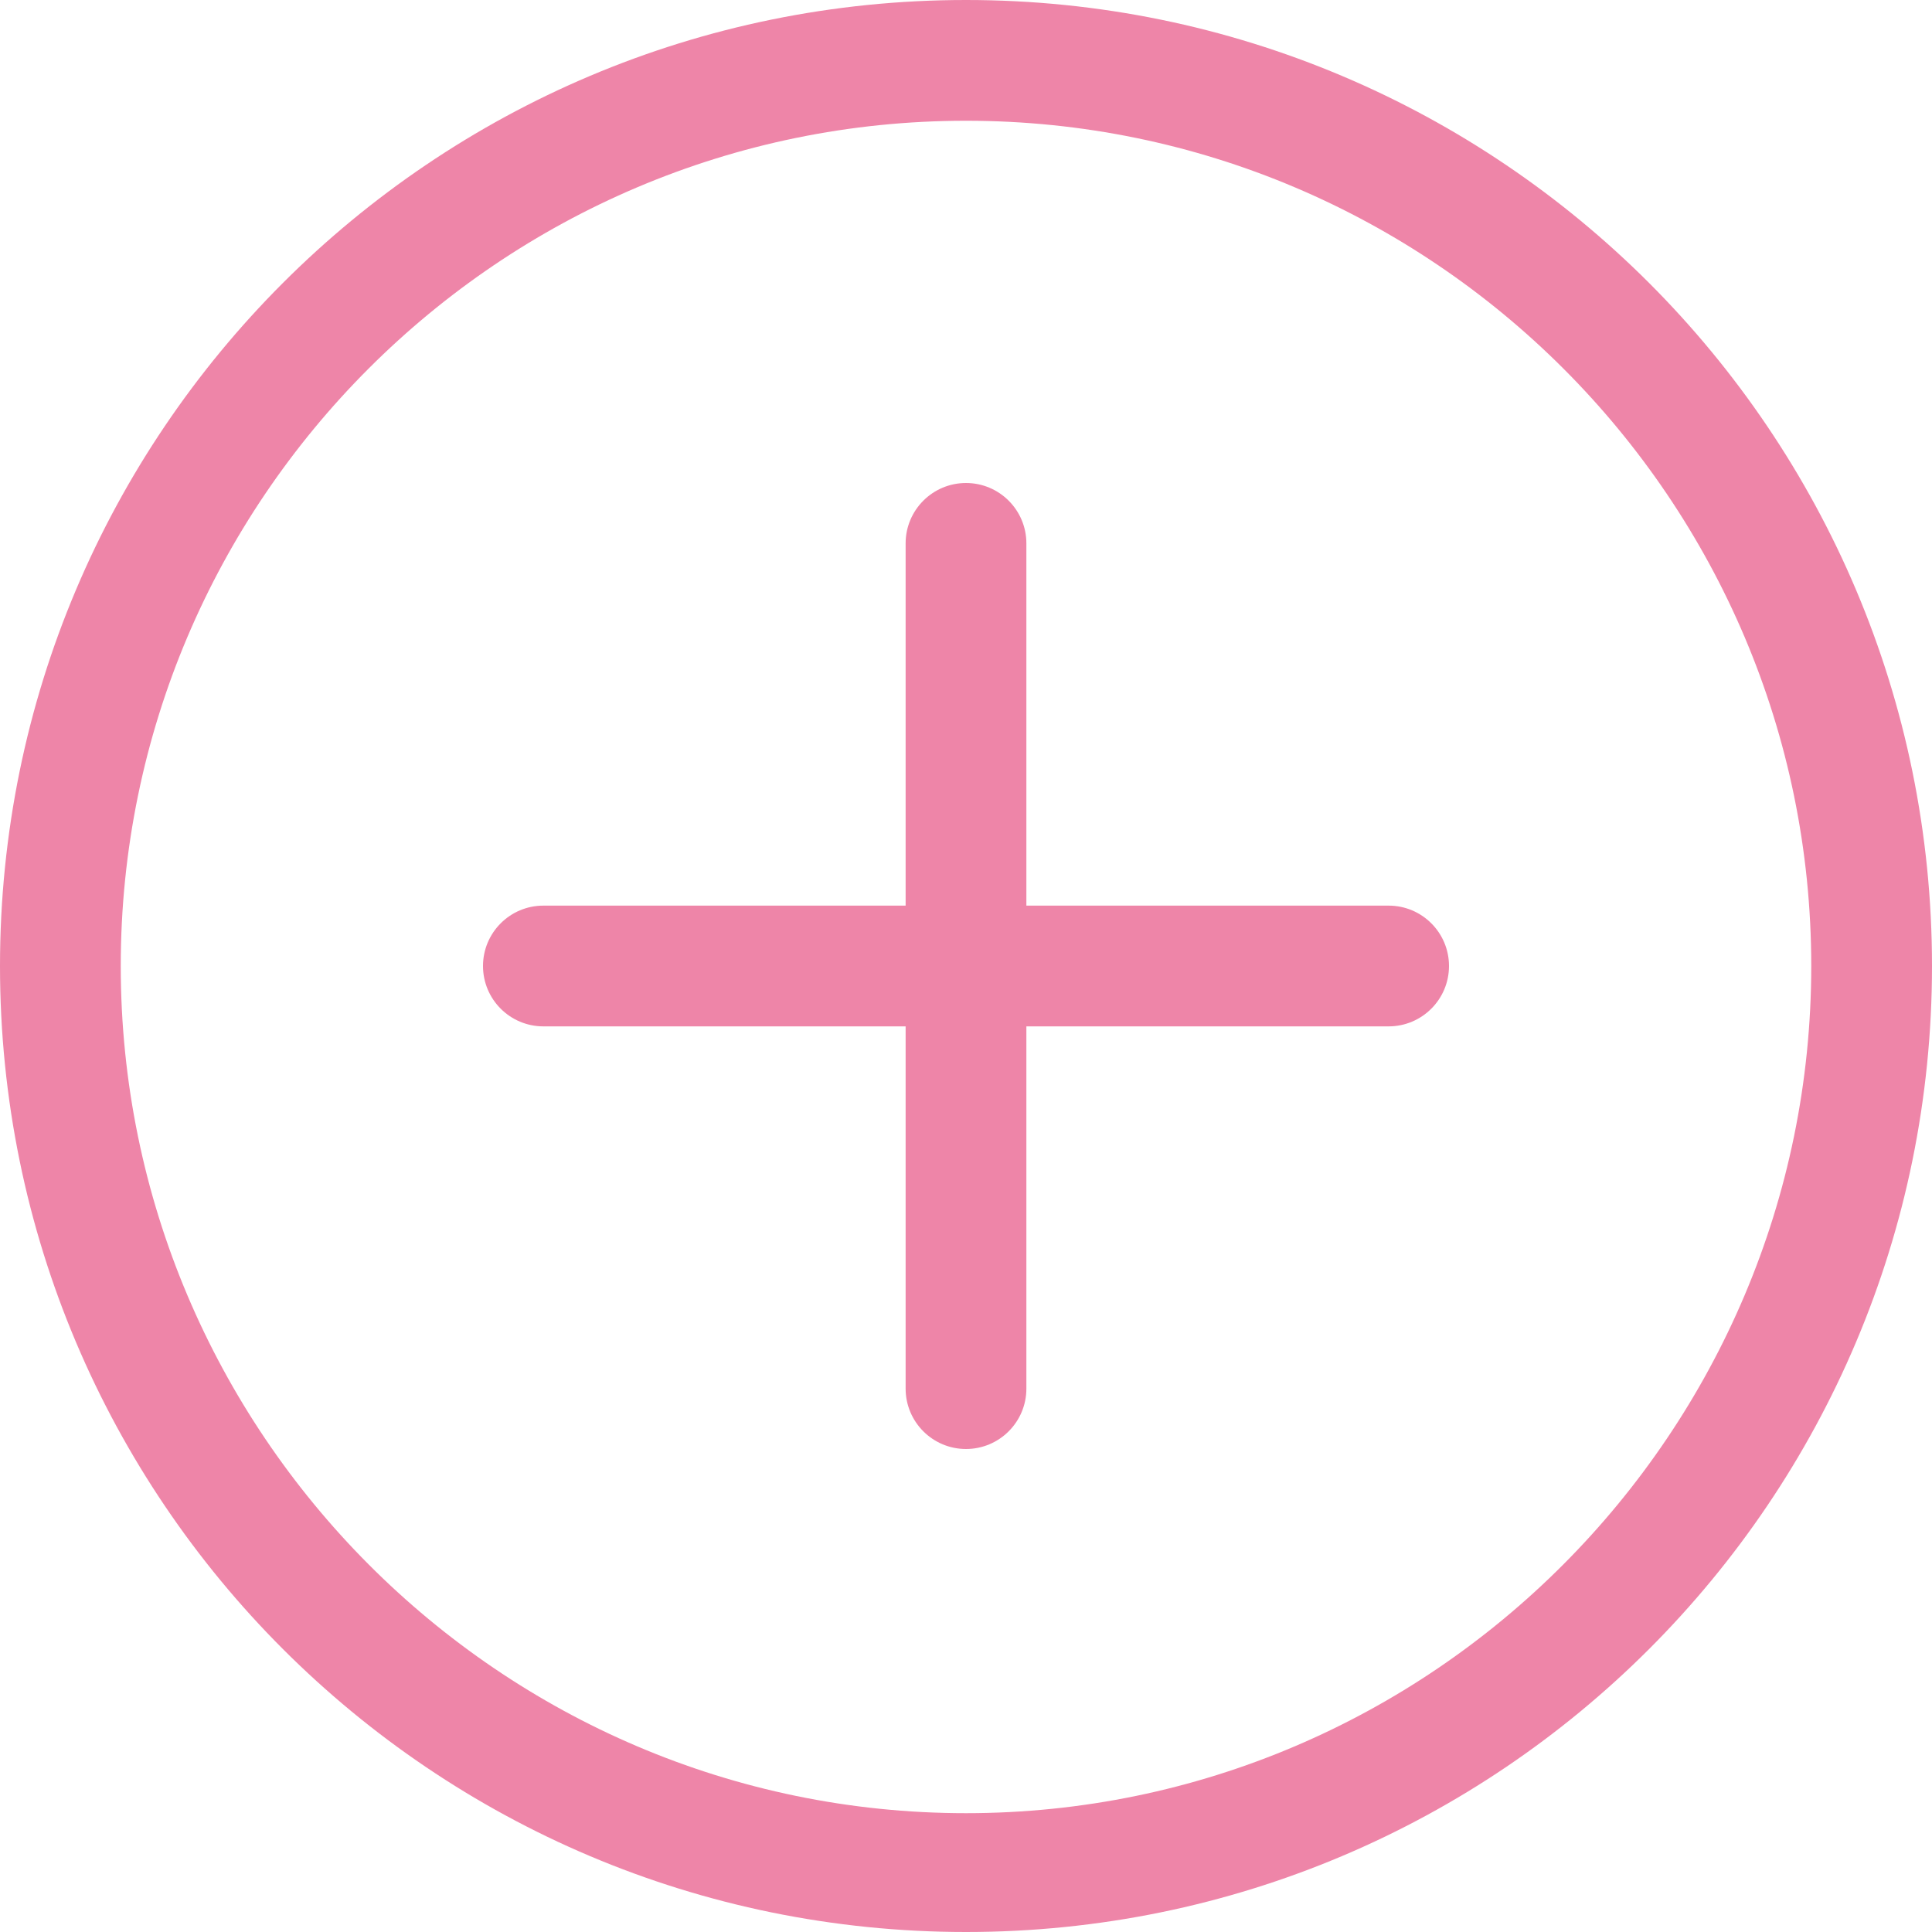
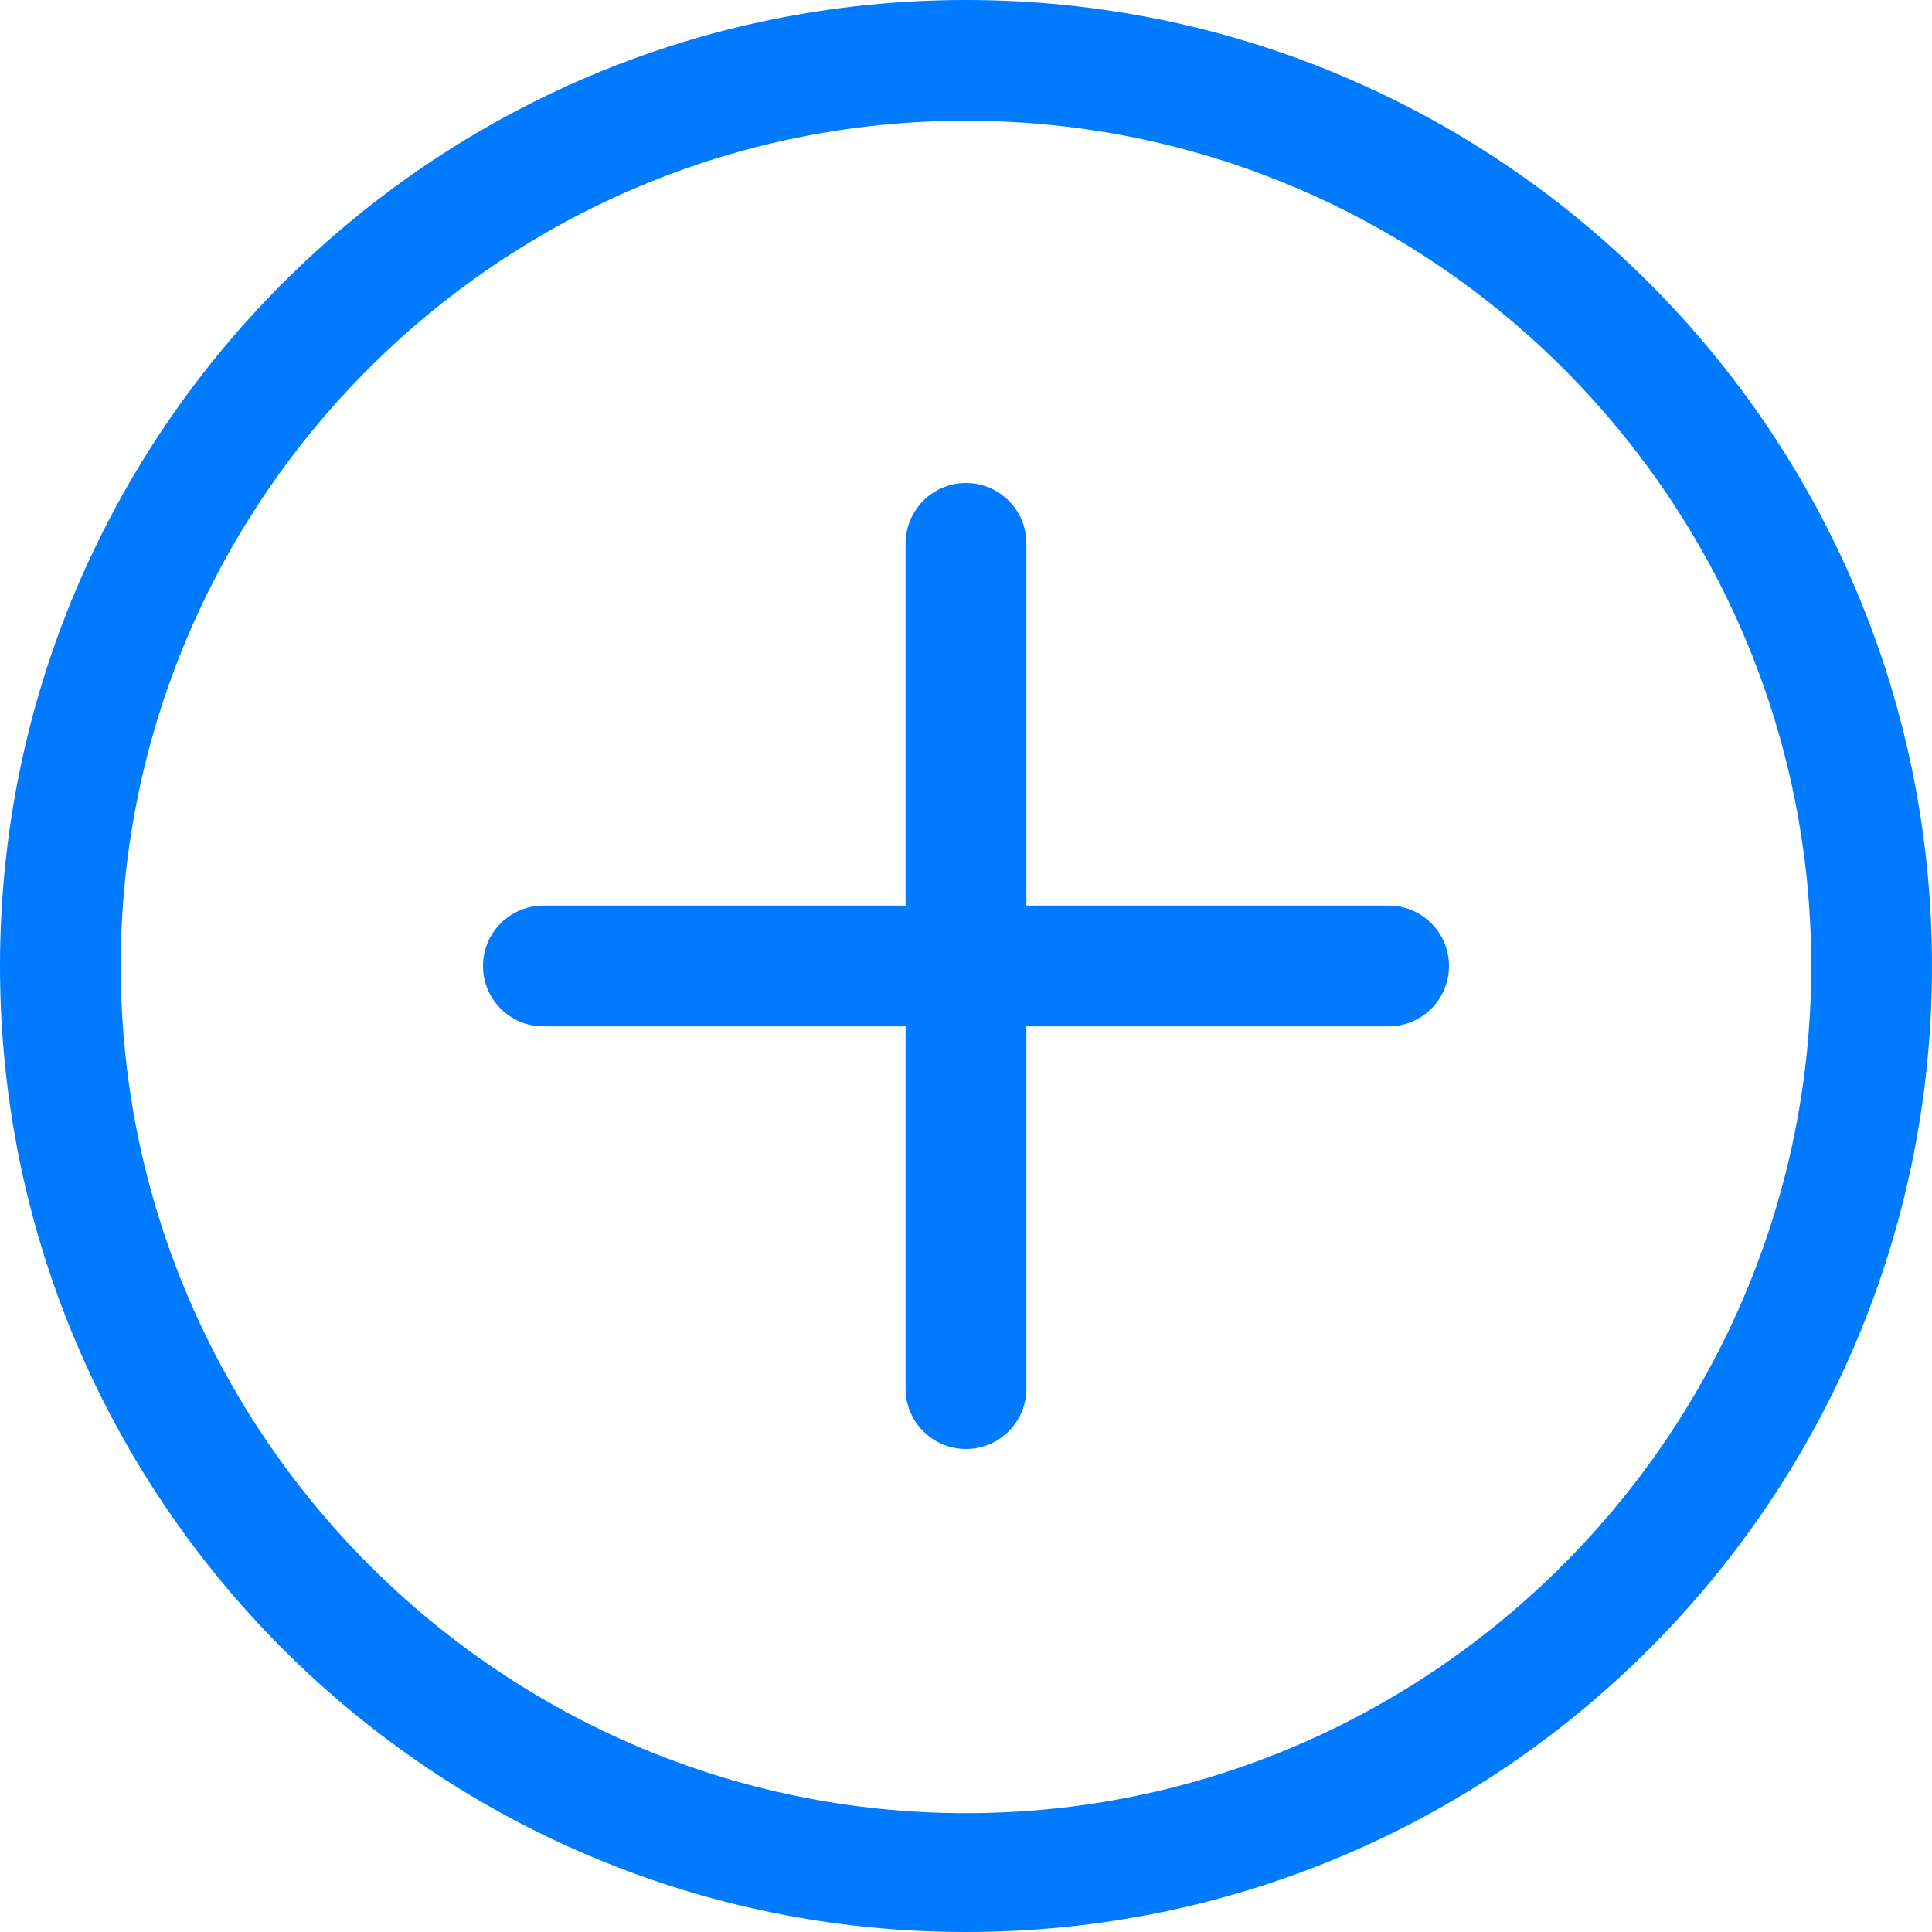
<svg xmlns="http://www.w3.org/2000/svg" width="20" height="20" viewBox="0 0 20 20" fill="none">
-   <path d="M10 0C4.477 0 0 4.477 0 10C0 15.523 4.477 20 10 20C15.523 20 20 15.523 20 10C20 4.477 15.523 0 10 0ZM10 18.77C5.175 18.77 1.25 14.825 1.25 10C1.25 5.175 5.175 1.25 10 1.25C14.825 1.25 18.75 5.175 18.75 10C18.75 14.825 14.825 18.77 10 18.77ZM14.375 9.375H10.625V5.625C10.625 5.28 10.345 5 10 5C9.655 5 9.375 5.28 9.375 5.625V9.375H5.625C5.28 9.375 5 9.655 5 10C5 10.345 5.28 10.625 5.625 10.625H9.375V14.375C9.375 14.72 9.655 15 10 15C10.345 15 10.625 14.72 10.625 14.375V10.625H14.375C14.72 10.625 15 10.345 15 10C15 9.655 14.72 9.375 14.375 9.375Z" fill="#EE85A8" />
+   <path d="M10 0C4.477 0 0 4.477 0 10C0 15.523 4.477 20 10 20C15.523 20 20 15.523 20 10C20 4.477 15.523 0 10 0ZM10 18.77C5.175 18.77 1.25 14.825 1.25 10C1.25 5.175 5.175 1.25 10 1.25C14.825 1.25 18.75 5.175 18.75 10C18.75 14.825 14.825 18.77 10 18.77ZM14.375 9.375H10.625V5.625C10.625 5.28 10.345 5 10 5C9.655 5 9.375 5.28 9.375 5.625V9.375H5.625C5.28 9.375 5 9.655 5 10C5 10.345 5.28 10.625 5.625 10.625H9.375V14.375C9.375 14.72 9.655 15 10 15C10.345 15 10.625 14.72 10.625 14.375V10.625H14.375C14.72 10.625 15 10.345 15 10C15 9.655 14.72 9.375 14.375 9.375Z" fill="#007AFF" />
</svg>
